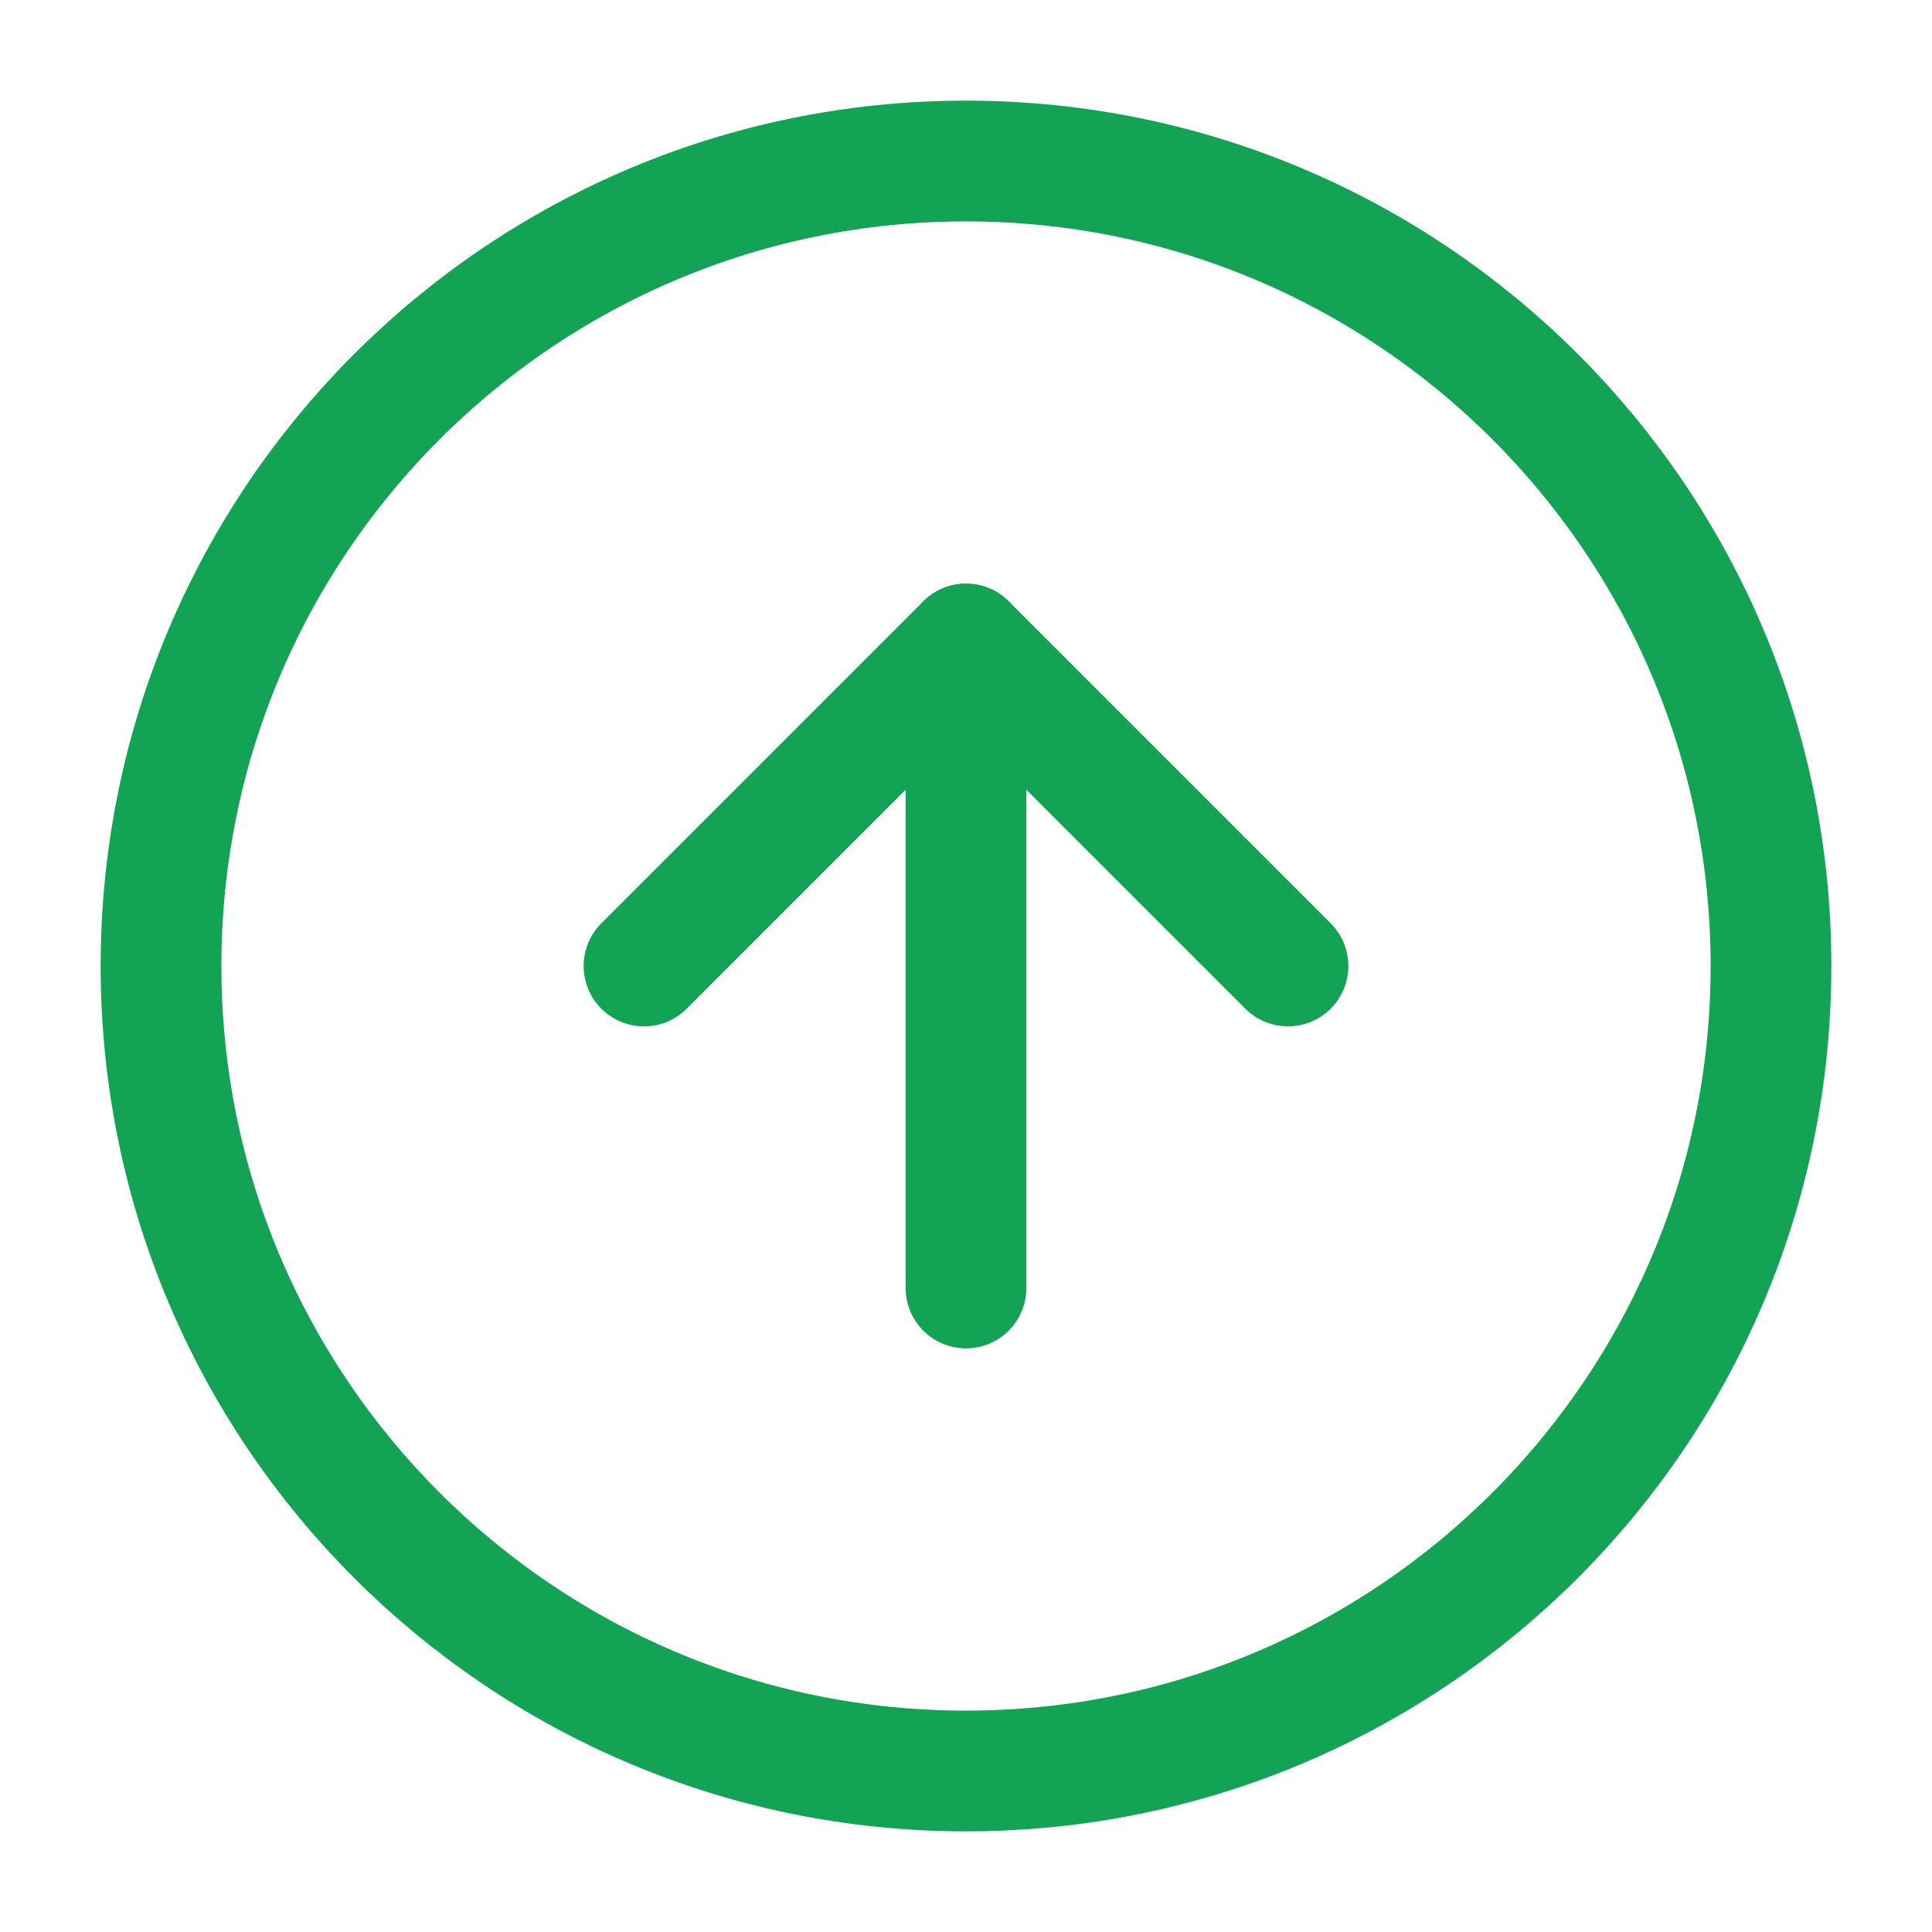
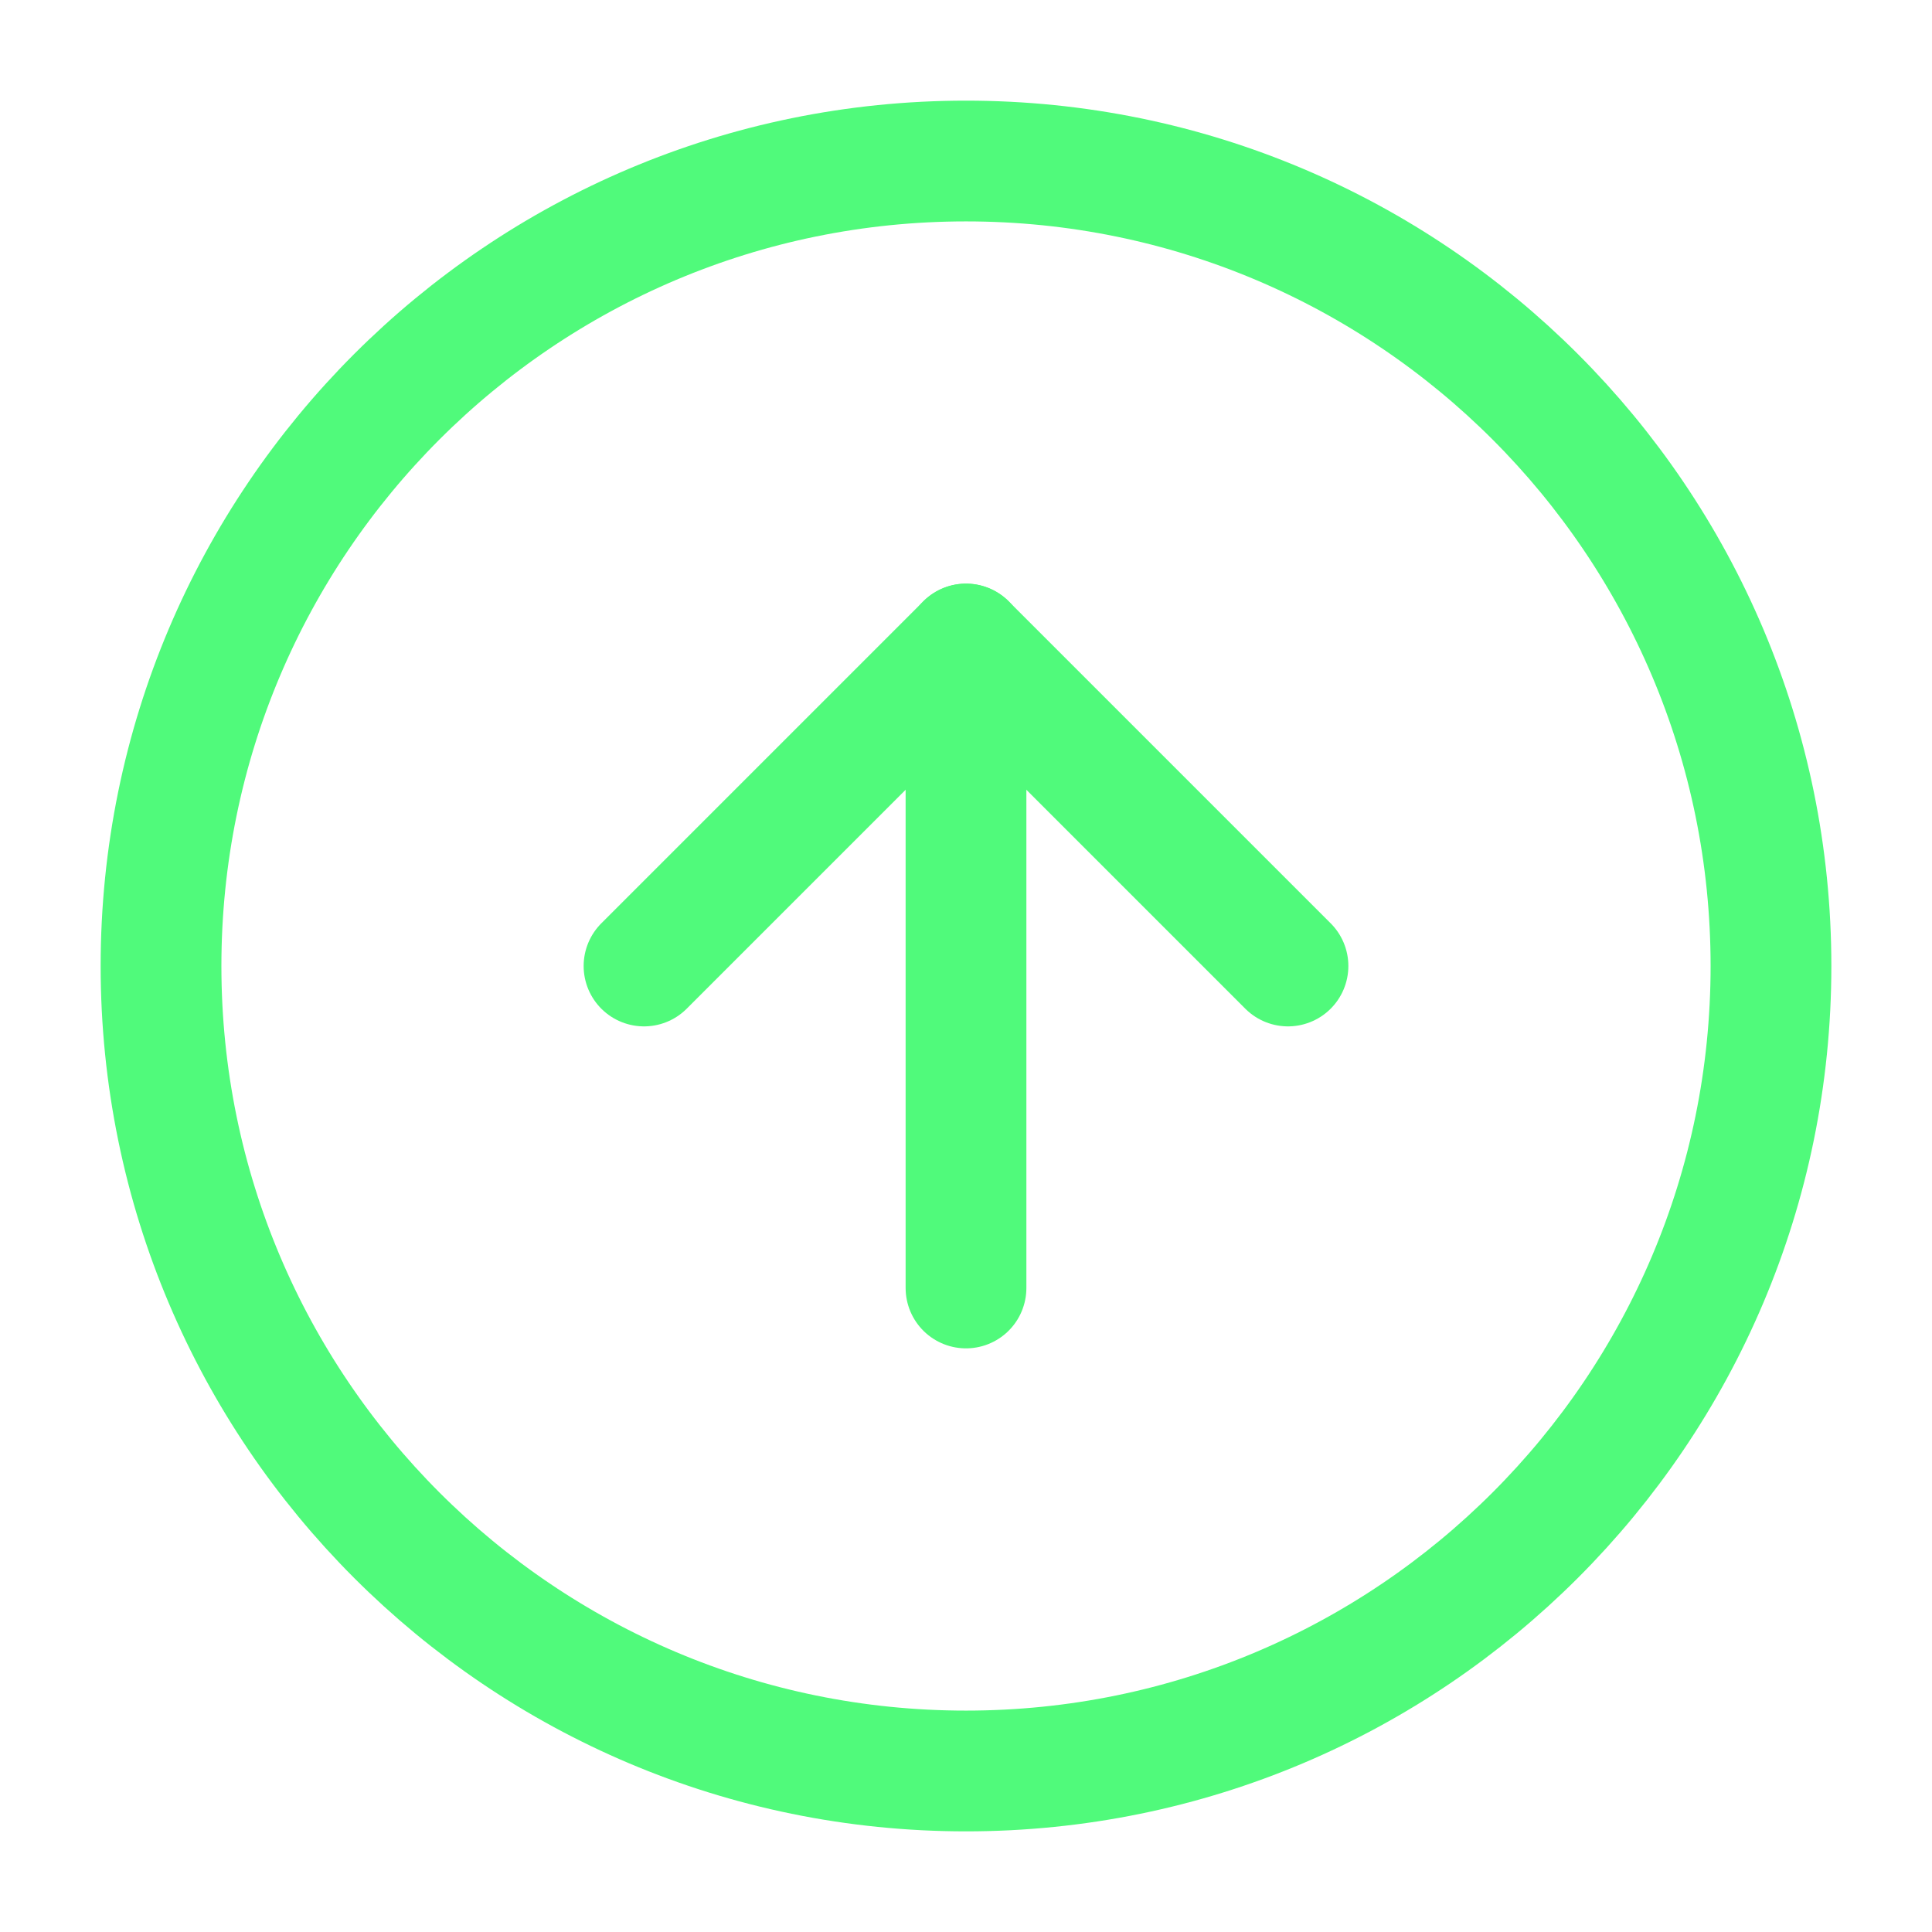
<svg xmlns="http://www.w3.org/2000/svg" width="32" height="32" viewBox="0 0 32 32" fill="none">
-   <path d="M16 2.667C8.636 2.667 2.667 8.636 2.667 16C2.667 23.364 8.636 29.333 16 29.333C23.364 29.333 29.333 23.364 29.333 16C29.333 8.636 23.364 2.667 16 2.667Z" stroke="#12A454" stroke-width="2" stroke-linecap="round" stroke-linejoin="round" />
-   <path d="M21.333 16L16 10.667L10.667 16" stroke="#12A454" stroke-width="2" stroke-linecap="round" stroke-linejoin="round" />
-   <path d="M16 21.333L16 10.667" stroke="#12A454" stroke-width="2" stroke-linecap="round" stroke-linejoin="round" />
+   <path d="M16 2.667C8.636 2.667 2.667 8.636 2.667 16C2.667 23.364 8.636 29.333 16 29.333C23.364 29.333 29.333 23.364 29.333 16C29.333 8.636 23.364 2.667 16 2.667Z" stroke="#50fa7b" stroke-width="2" stroke-linecap="round" stroke-linejoin="round" />
+   <path d="M21.333 16L16 10.667L10.667 16" stroke="#50fa7b" stroke-width="2" stroke-linecap="round" stroke-linejoin="round" />
+   <path d="M16 21.333L16 10.667" stroke="#50fa7b" stroke-width="2" stroke-linecap="round" stroke-linejoin="round" />
</svg>
